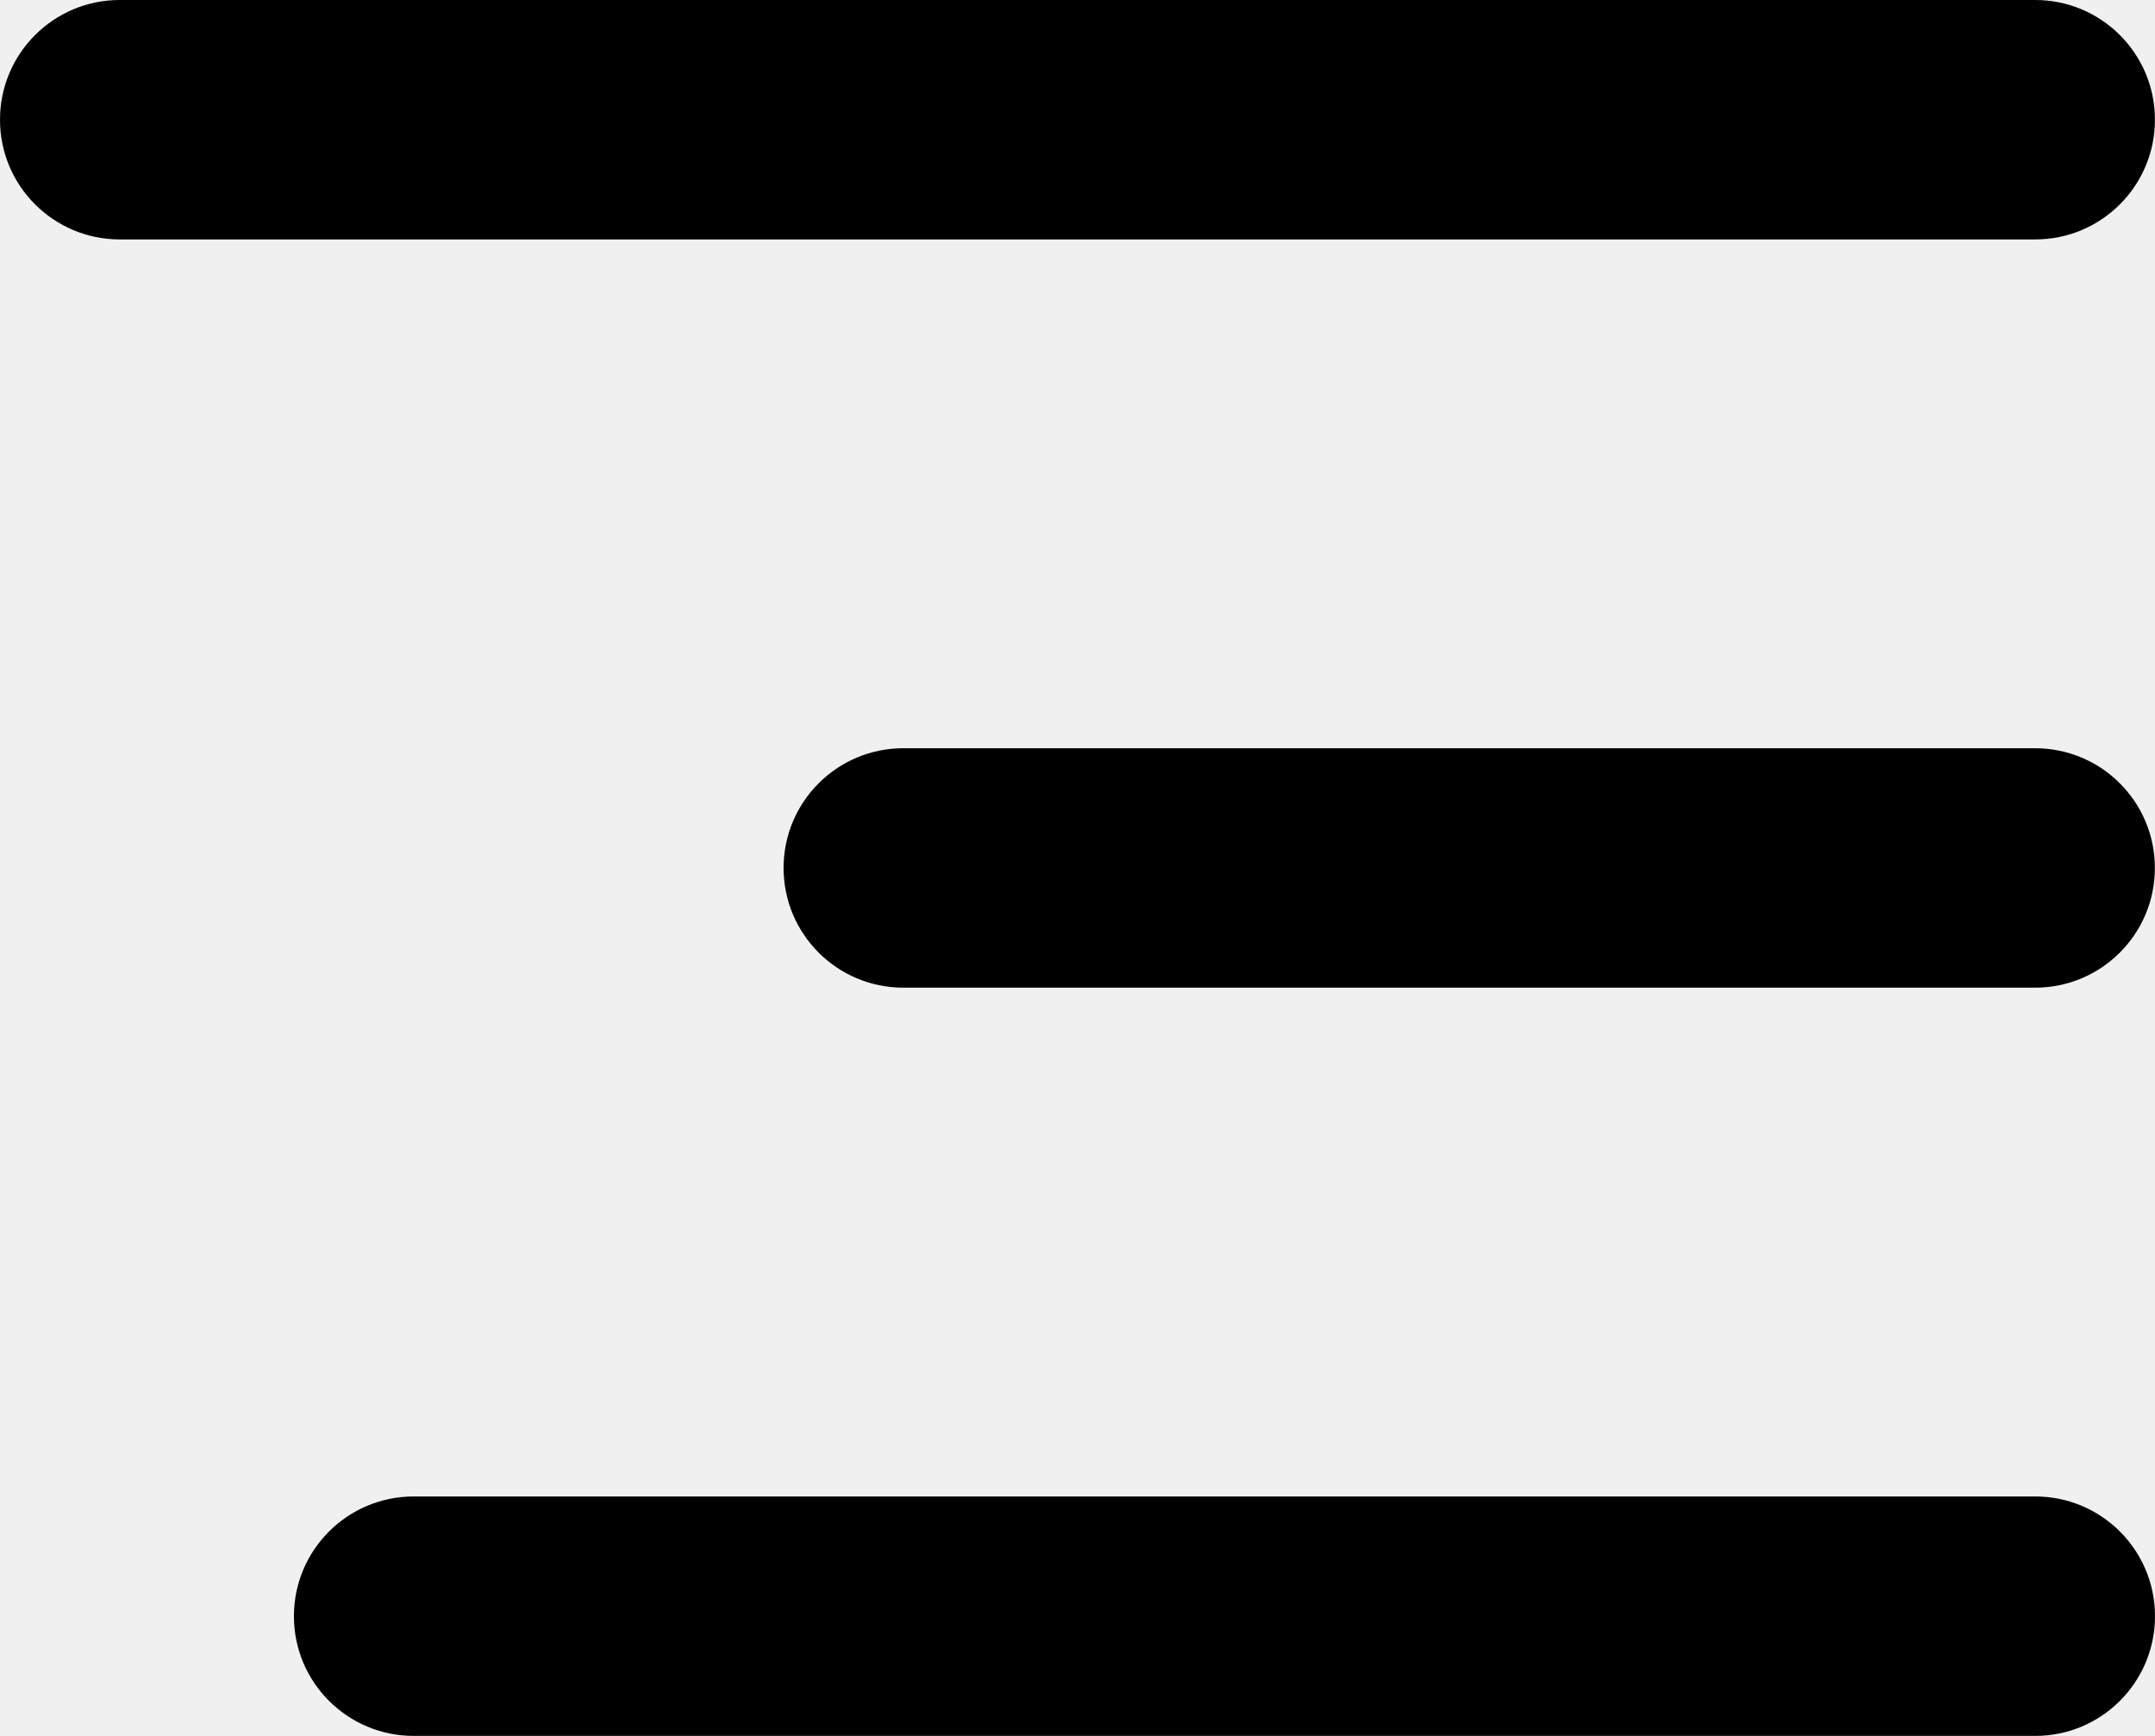
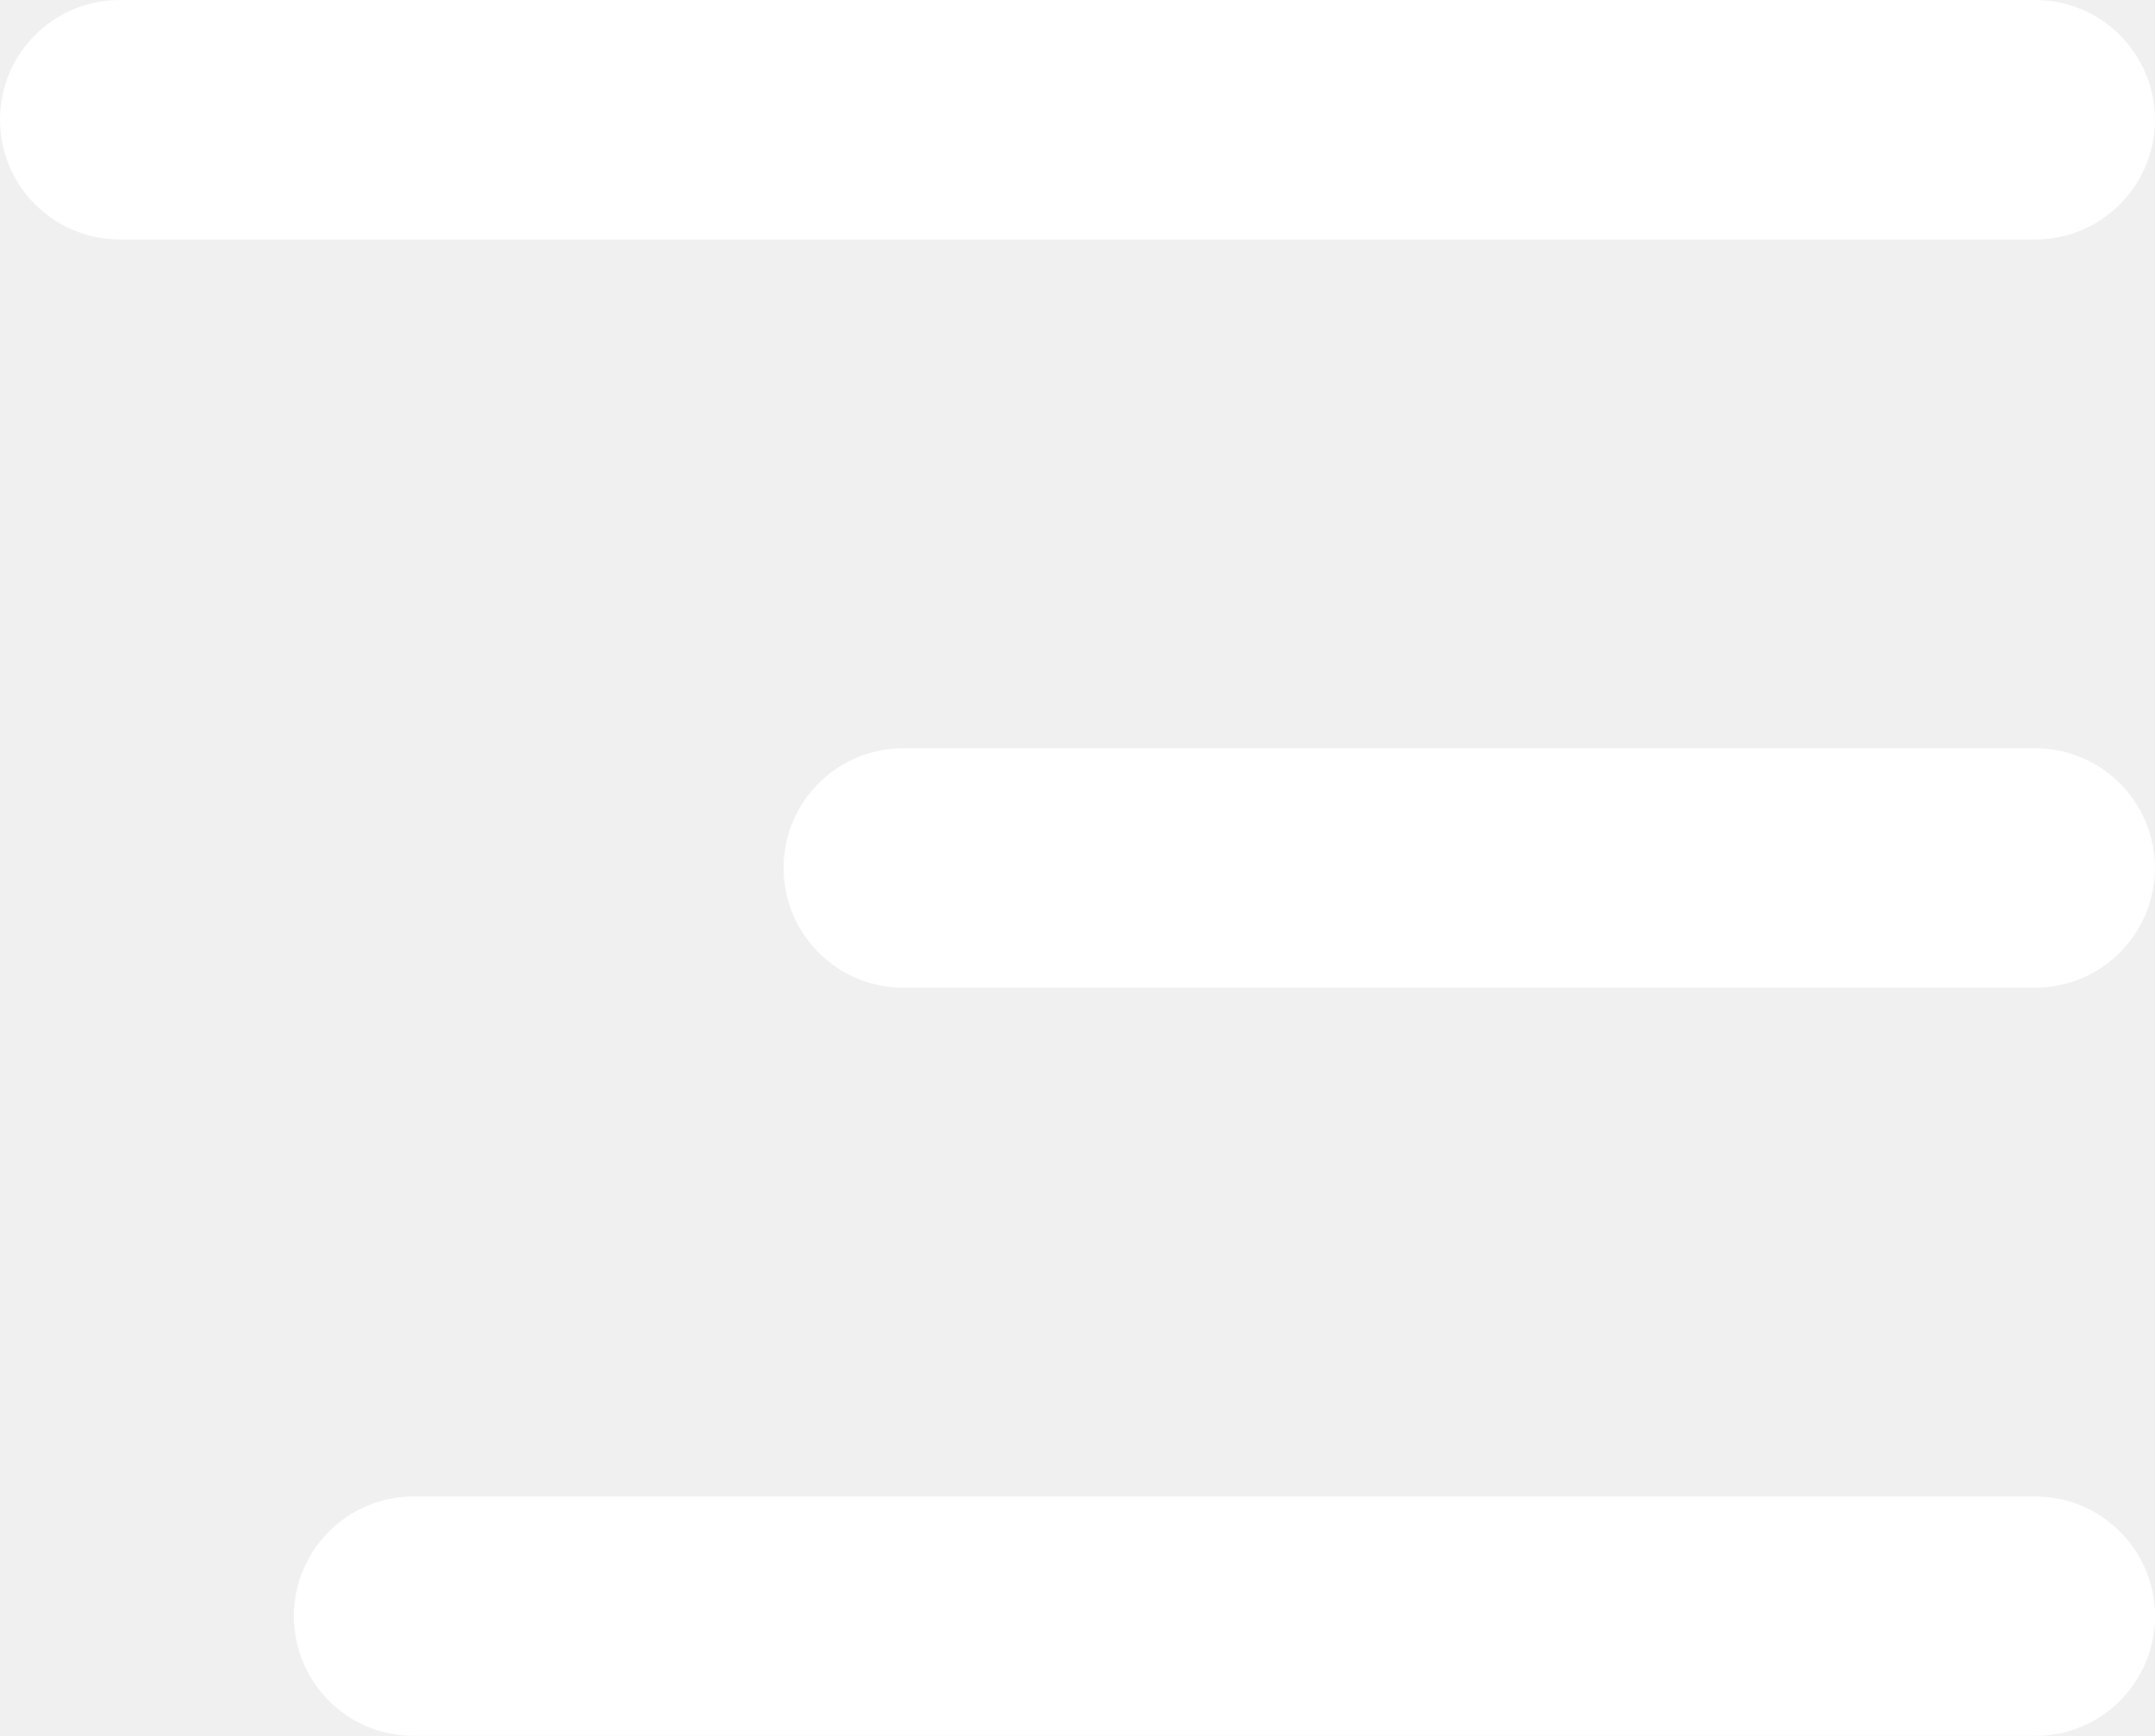
<svg xmlns="http://www.w3.org/2000/svg" width="36" height="29" viewBox="0 0 36 29" fill="none">
-   <rect width="35.999" height="4" rx="2" fill="black" />
-   <rect x="13.09" y="12.5" width="22.908" height="4" rx="2" fill="black" />
-   <rect x="4.91" y="25" width="31.09" height="4" rx="2" fill="black" />
+   <rect width="35.999" height="4" rx="2" fill="white" />
+   <rect x="13.09" y="12.5" width="22.908" height="4" rx="2" fill="white" />
+   <rect x="4.91" y="25" width="31.09" height="4" rx="2" fill="white" />
</svg>
